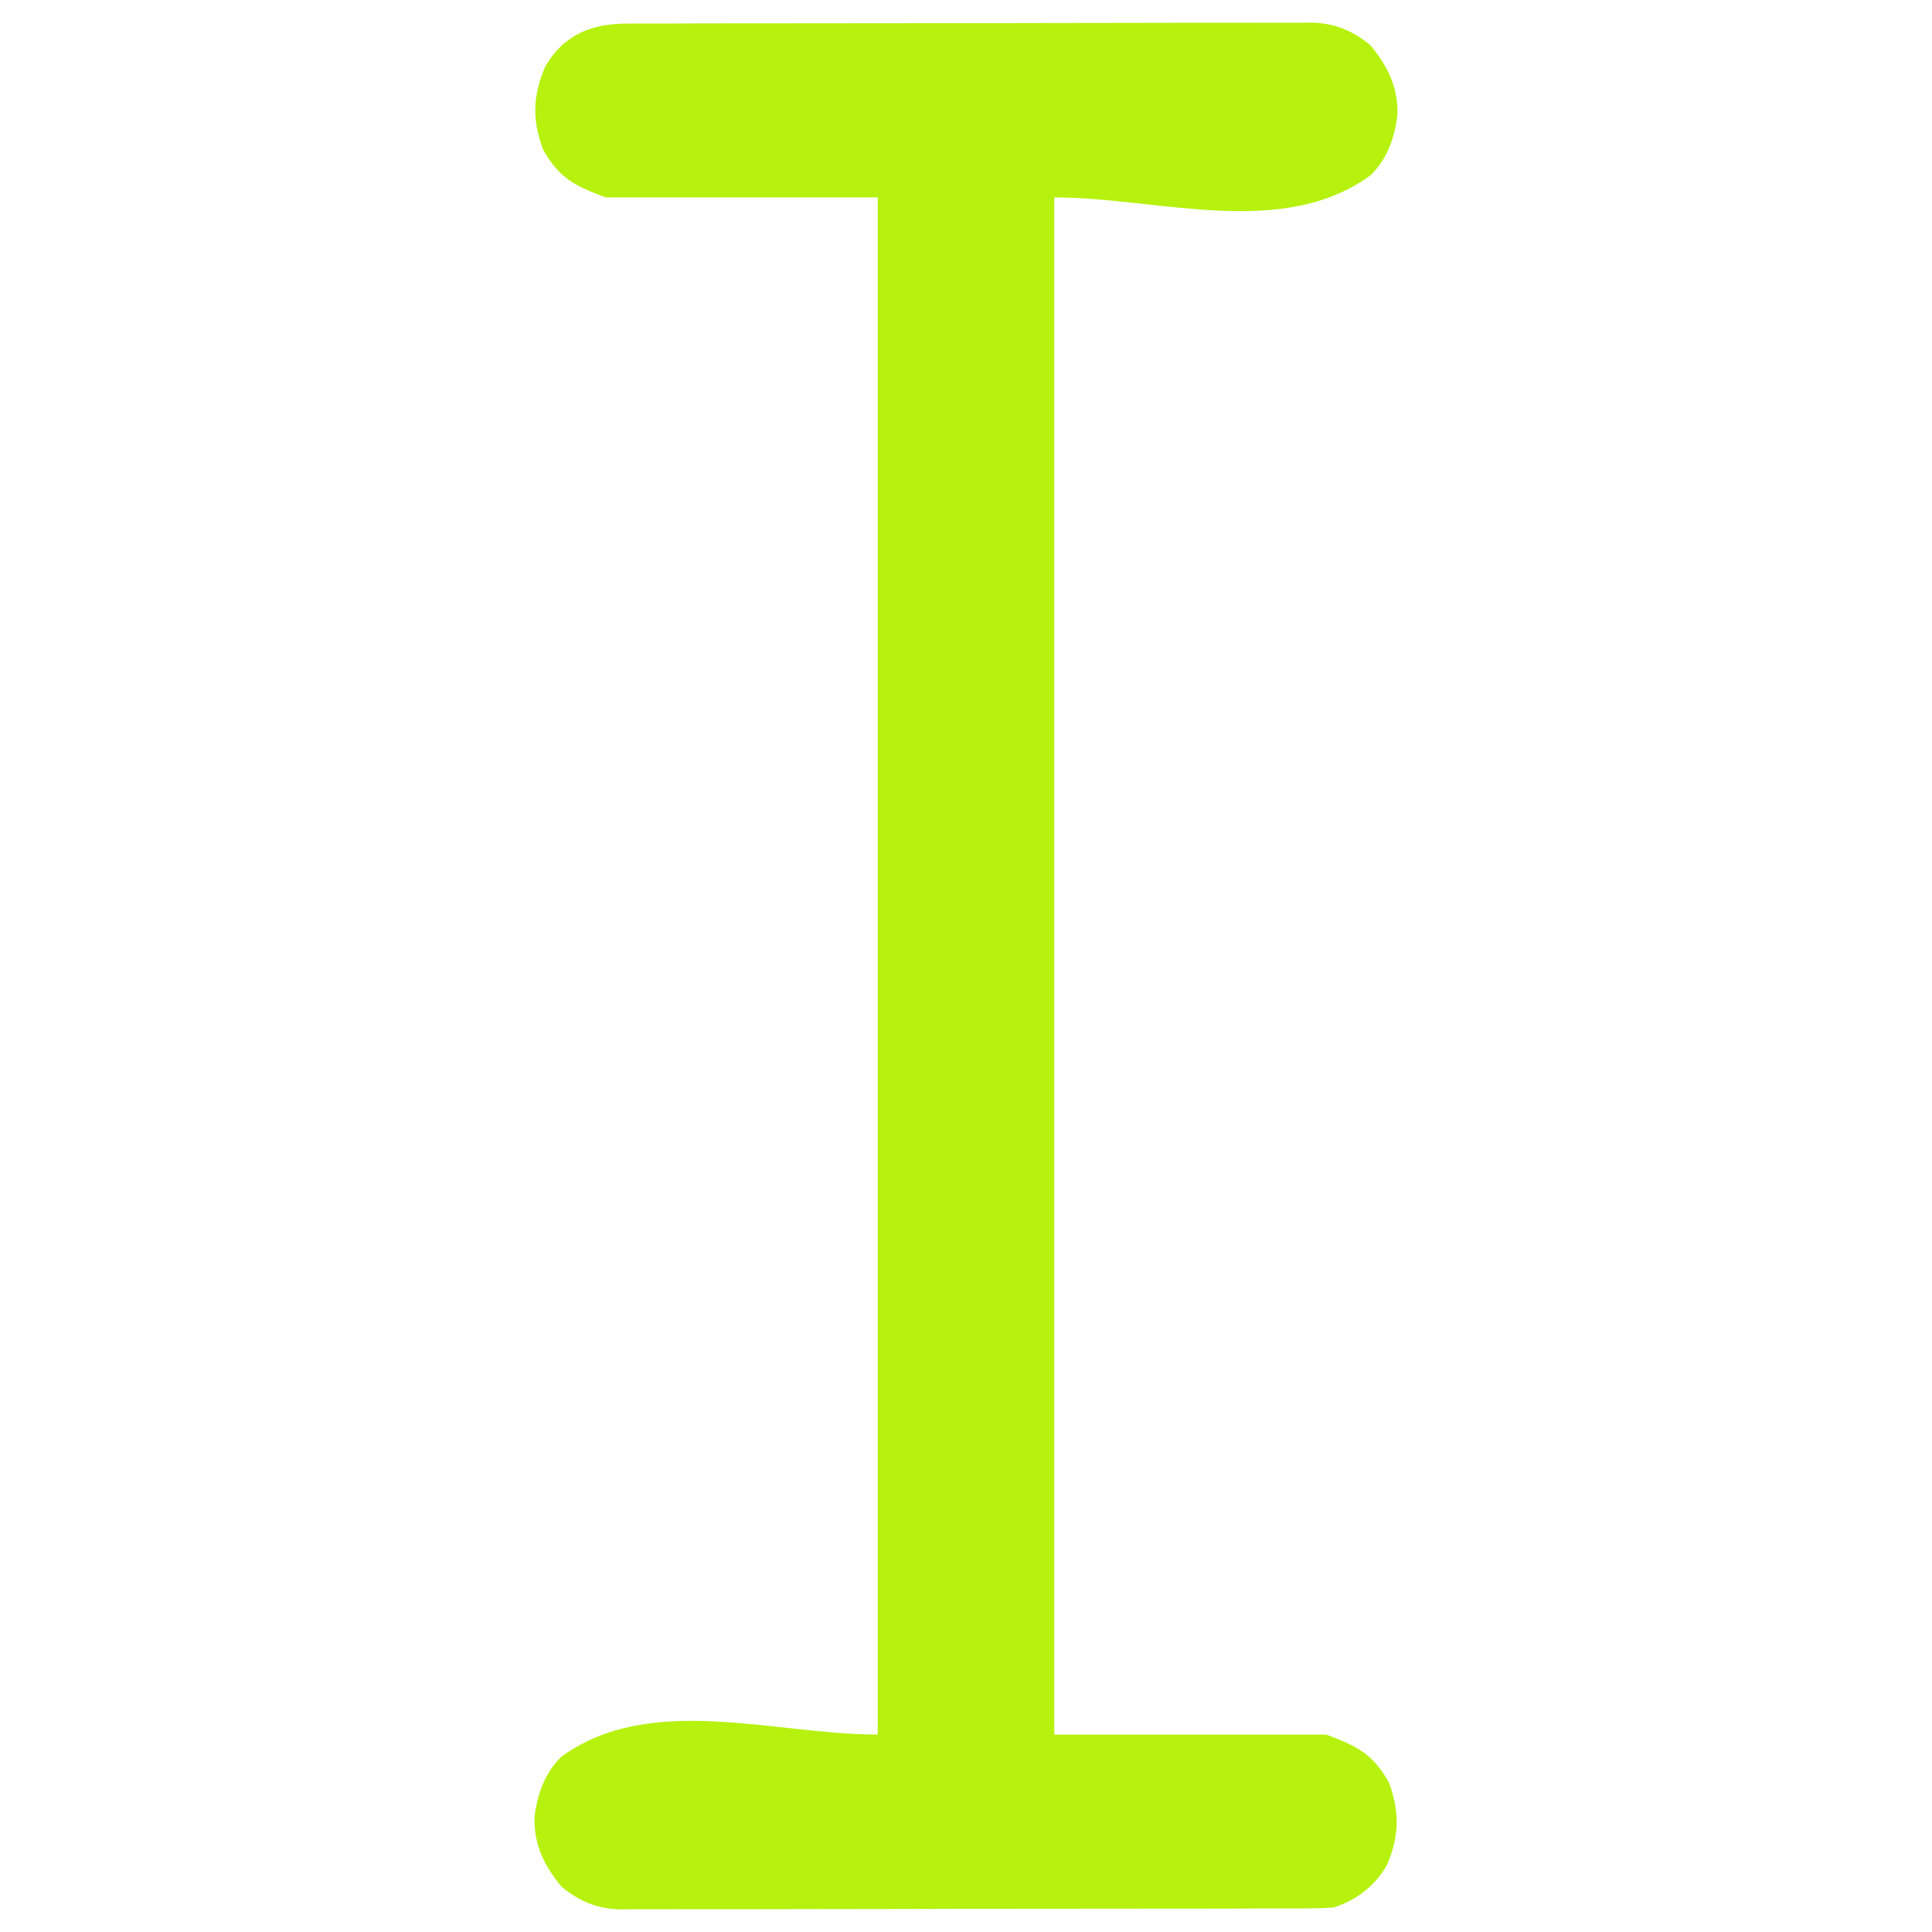
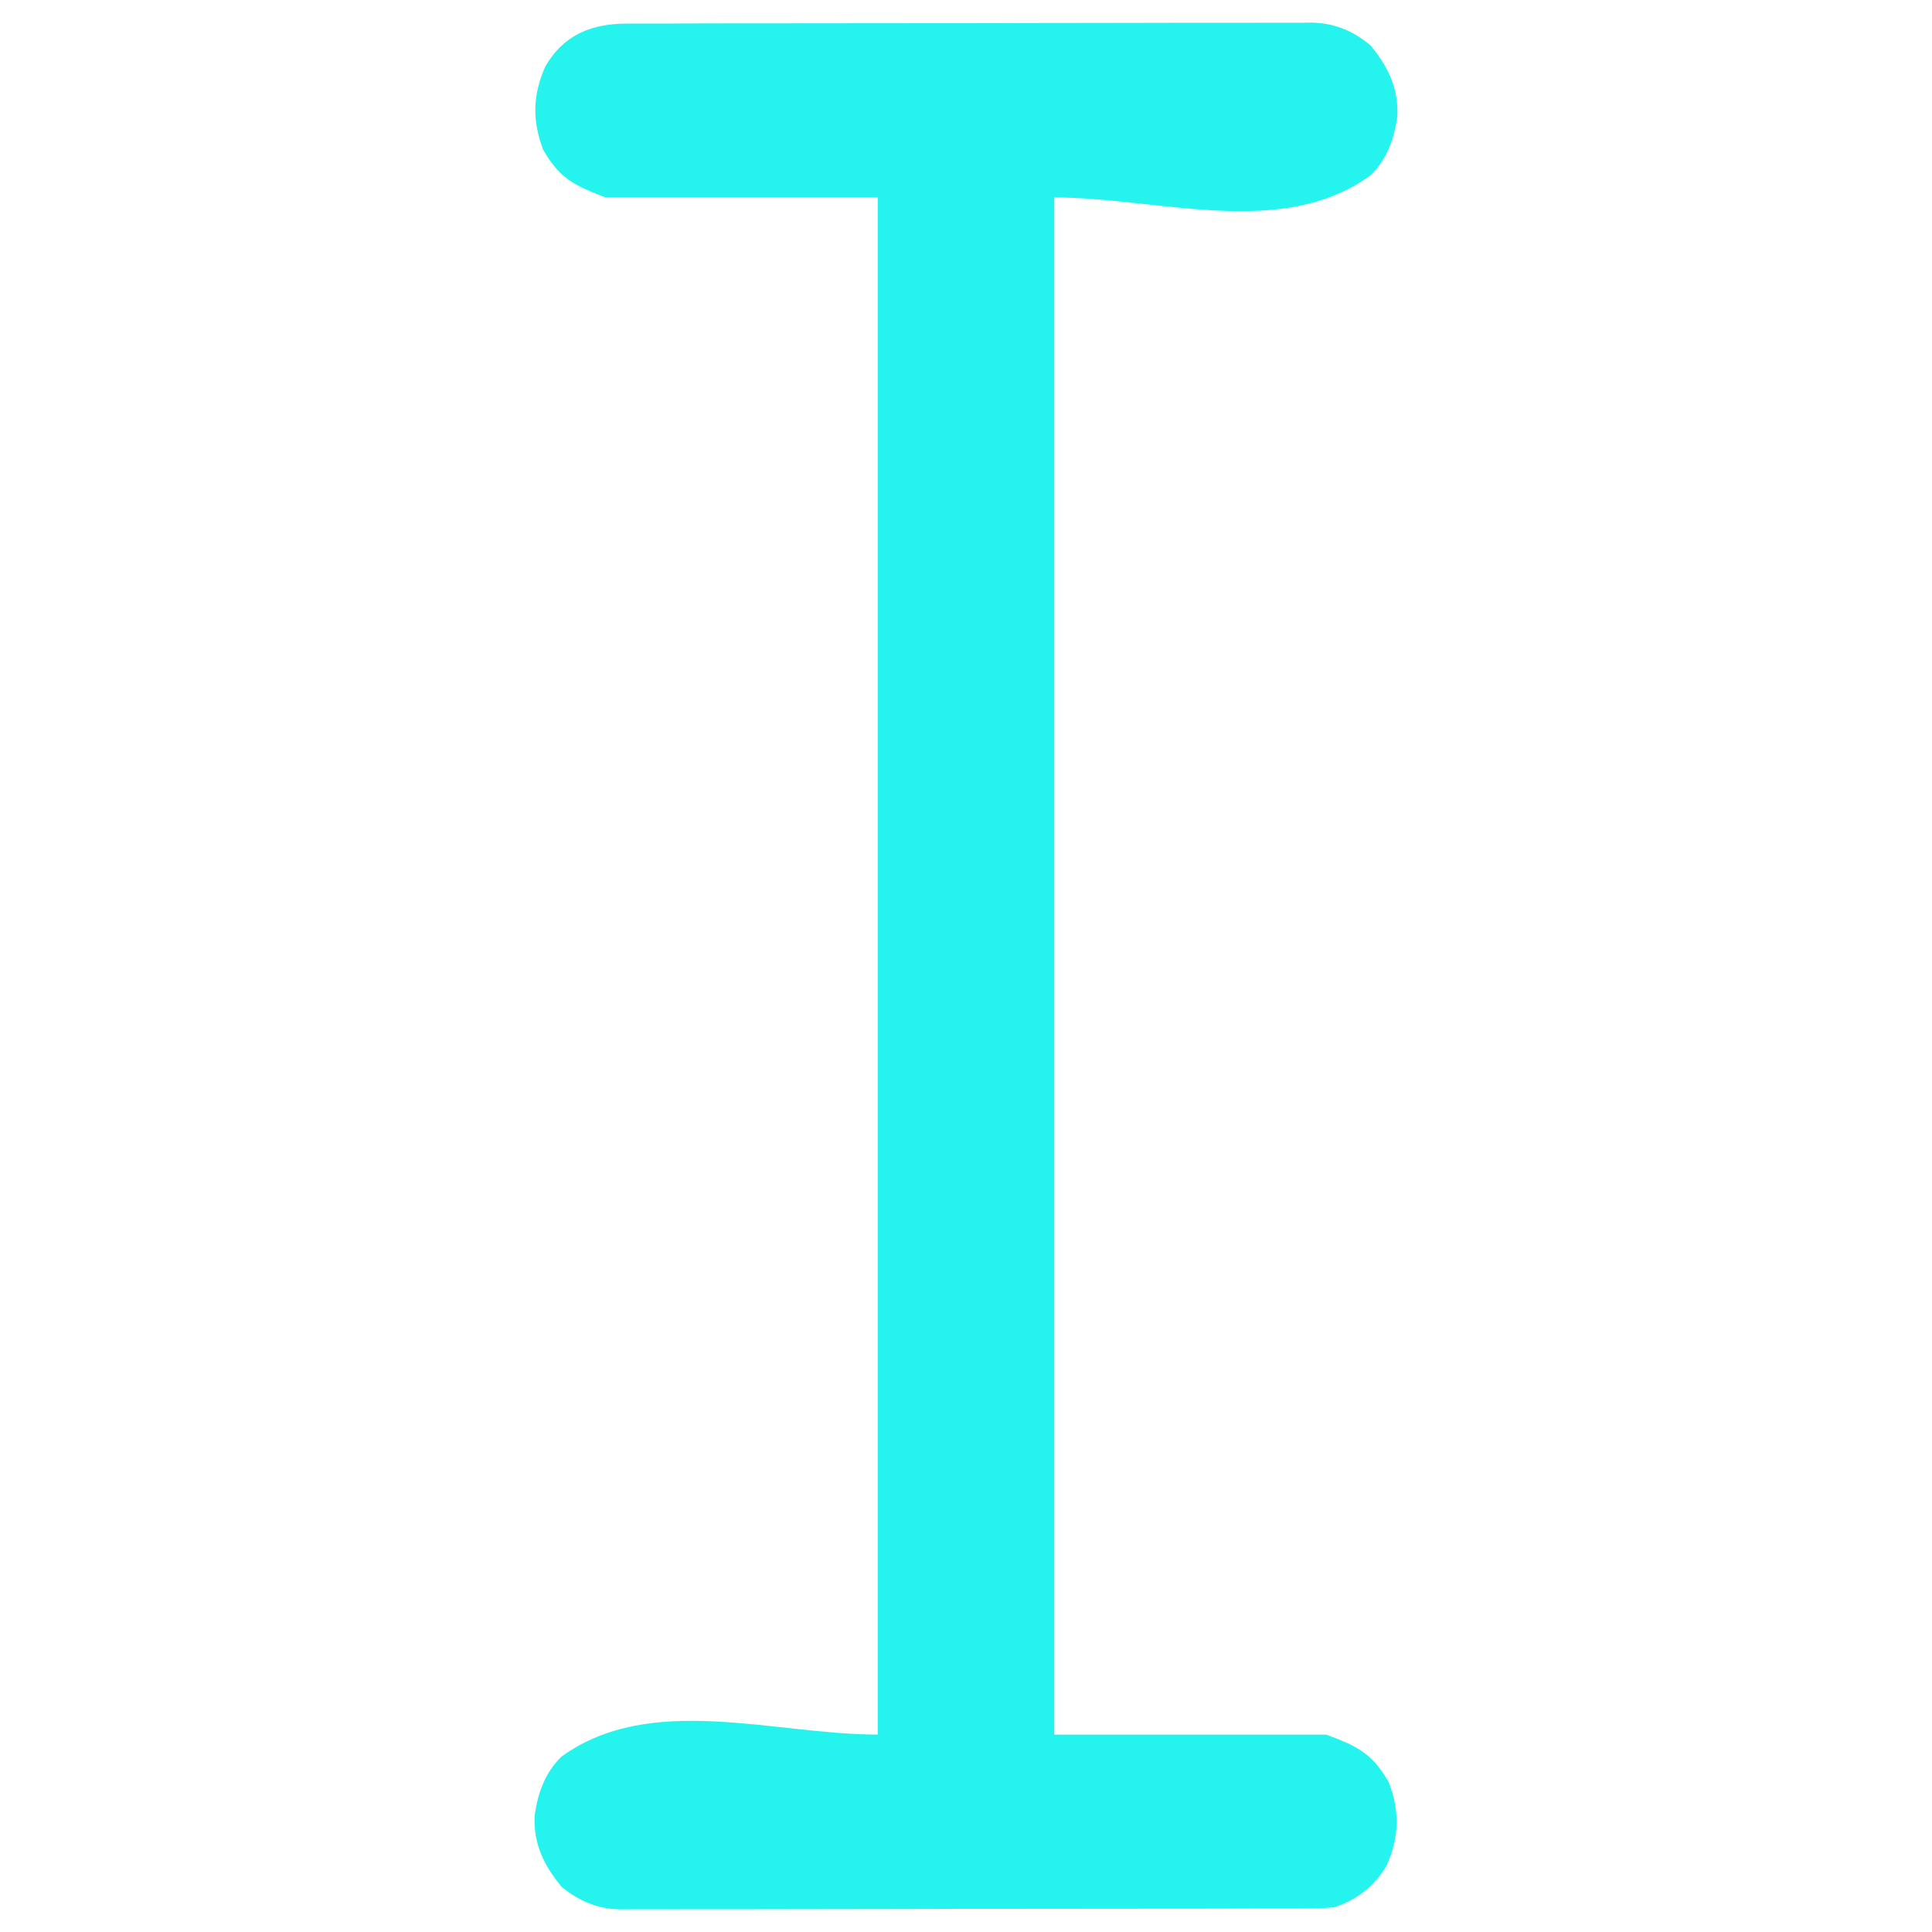
<svg xmlns="http://www.w3.org/2000/svg" id="Layer_1" data-name="Layer 1" width="32" height="32" viewBox="0 0 512 512">
  <defs>
    <style>
      .cls-1 {
-         fill: #b6f20d;
+         fill: #25F4EE;
      }
    </style>
  </defs>
  <path class="cls-1" d="M166.49,6.25c.8,0,1.6,0,2.4-.01h7.98c1.91,0,3.82,0,5.73-.03,5.18-.01,10.37-.03,15.55-.03h9.72c11.3-.01,22.6-.03,33.9-.03,10.52,0,21.06-.01,31.59-.05,9.04-.03,18.09-.04,27.13-.04,5.41,0,10.8,0,16.2-.03,5.08-.01,10.16-.01,15.24,0,1.86,0,3.73,0,5.59-.01,2.55-.01,5.09,0,7.64,0,.73,0,1.47-.03,2.22-.03,6.15.08,11.07,2.09,15.81,6.02,4.65,5.65,7.45,11.27,7.12,18.79-.83,5.98-2.73,11.41-7.11,15.67-23.58,17.11-56.17,5.85-83.81,5.85v407.37h72.11c8.29,3.11,12.24,5.07,16.57,12.67,2.94,7.91,2.73,14.38-.58,22.02-3.2,5.48-8.04,9.17-14.03,11.11-2.68.18-5.26.27-7.94.26-.79,0-1.59,0-2.4.01h-7.98c-1.91,0-3.82,0-5.73.03-5.18.01-10.37.03-15.55.03h-9.72c-11.3.01-22.6.03-33.9.03-10.52,0-21.06.01-31.59.05-9.04.03-18.09.04-27.13.04-5.41,0-10.8,0-16.2.03-5.08.01-10.16.01-15.24,0-1.86,0-3.73,0-5.59.01-2.55.01-5.09,0-7.64,0-.73,0-1.47.03-2.22.03-6.15-.08-11.07-2.09-15.83-6.02-4.65-5.65-7.45-11.27-7.12-18.79.83-5.98,2.73-11.41,7.11-15.67,23.58-17.11,56.17-5.85,83.81-5.85V52.31h-72.11c-8.29-3.11-12.24-5.07-16.57-12.67-2.94-7.91-2.73-14.38.58-22.02,5.02-8.58,12.43-11.41,21.97-11.37h.01Z" />
</svg>
